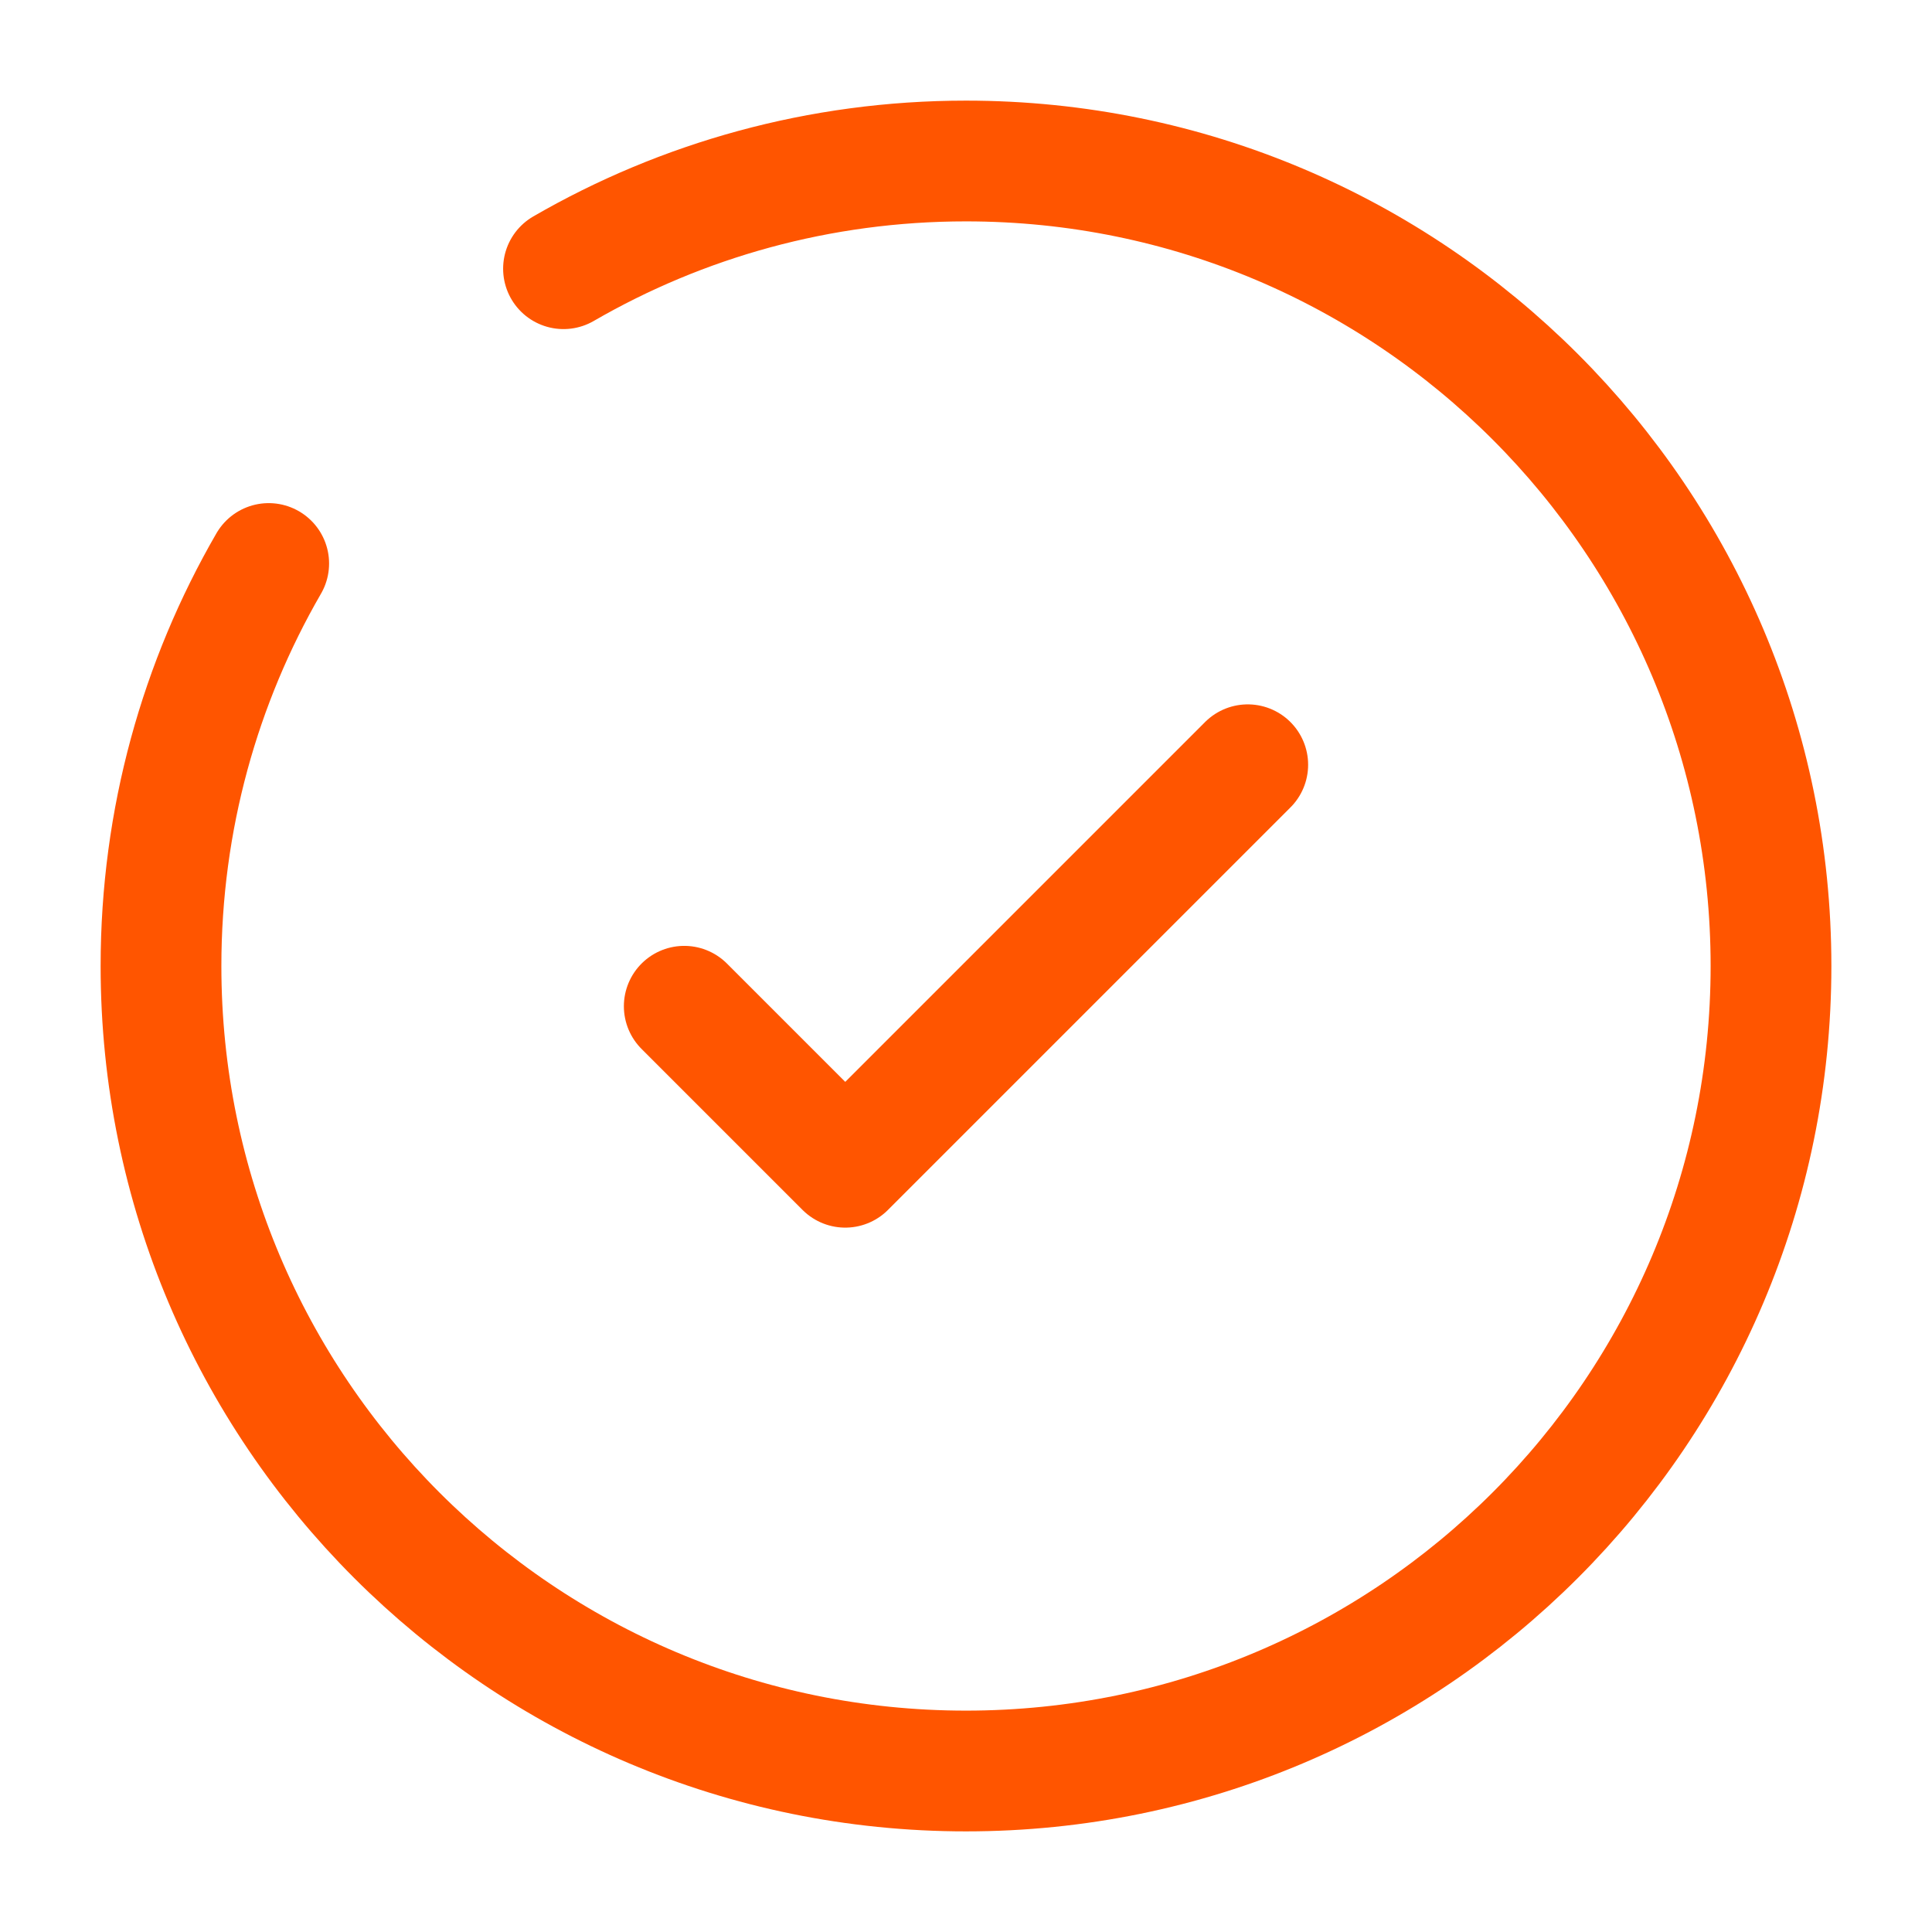
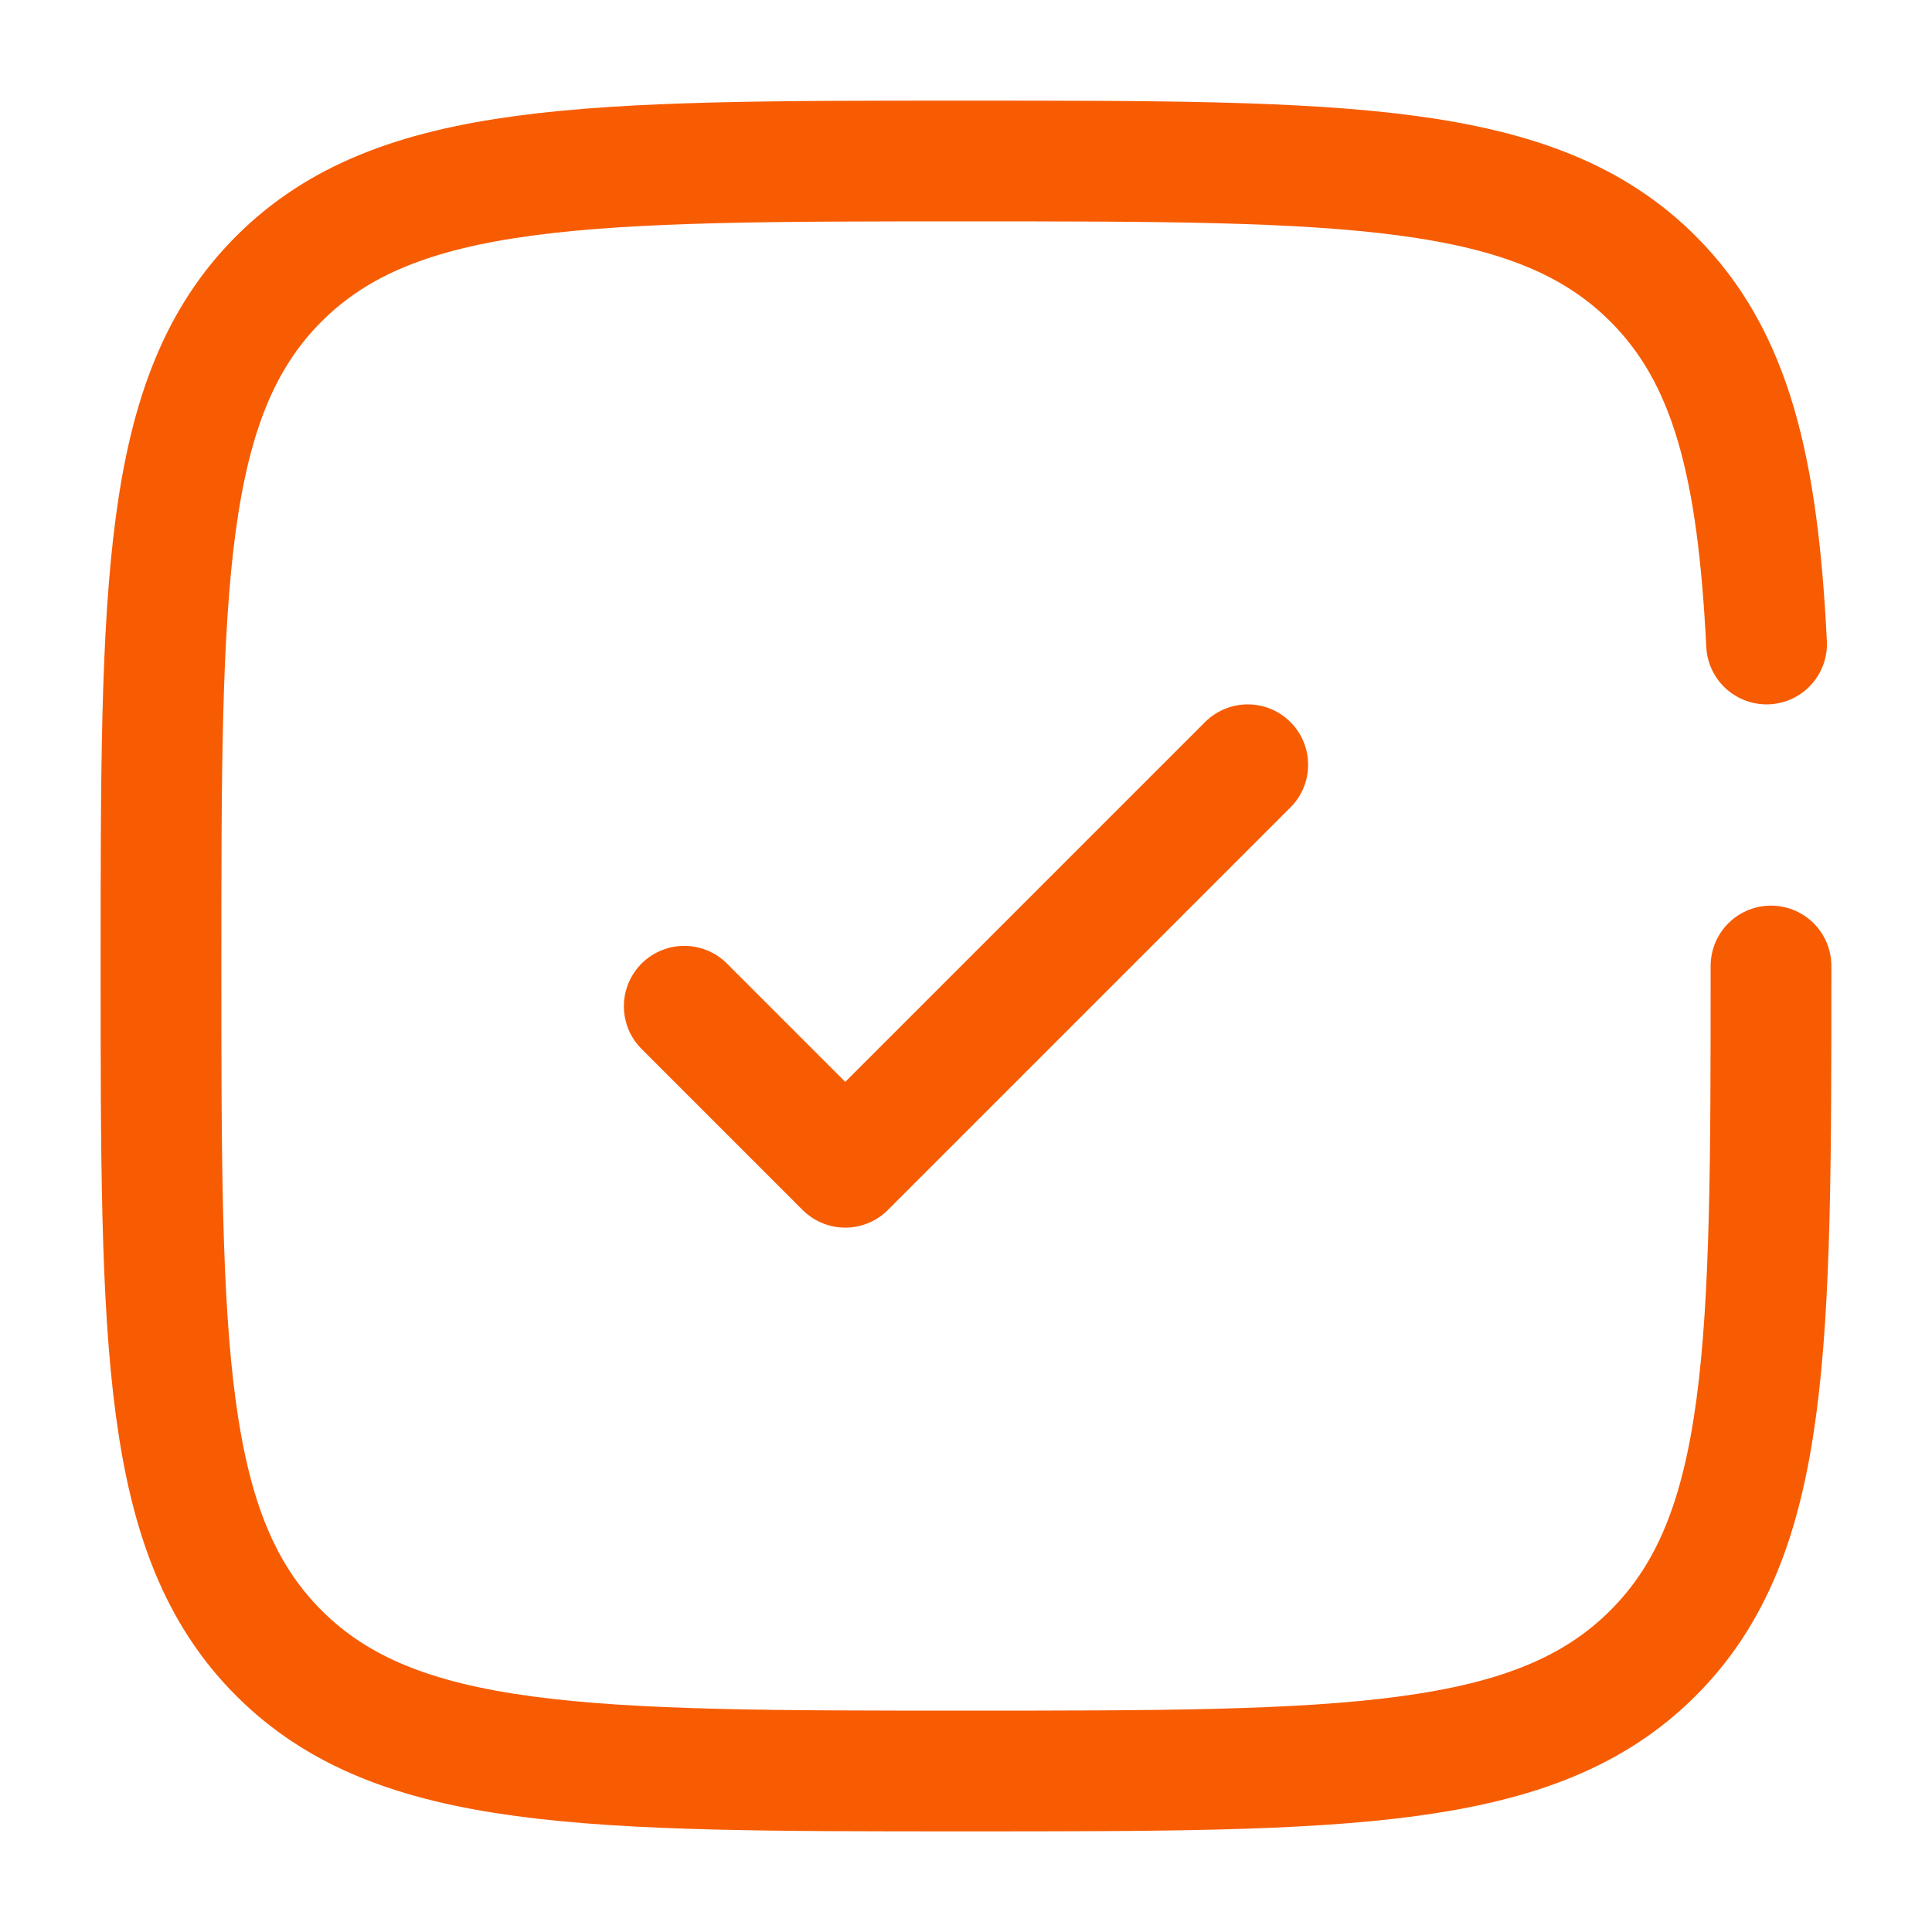
<svg xmlns="http://www.w3.org/2000/svg" width="800px" height="800px" viewBox="0 0 24 24" fill="none">
  <g id="SVGRepo_bgCarrier" stroke-width="0" />
  <g id="SVGRepo_tracerCarrier" stroke-linecap="round" stroke-linejoin="round" />
  <g id="SVGRepo_iconCarrier">
-     <path d="M8.5 12.5L10.5 14.5L15.5 9.5" stroke="#ff5500" stroke-width="1.5" stroke-linecap="round" stroke-linejoin="round" />
-     <path d="M7 3.338C8.471 2.487 10.179 2 12 2C17.523 2 22 6.477 22 12C22 17.523 17.523 22 12 22C6.477 22 2 17.523 2 12C2 10.179 2.487 8.471 3.338 7" stroke="#ff5500" stroke-width="1.5" stroke-linecap="round" />
+     <path d="M8.5 12.5L10.5 14.5L15.5 9.5" stroke="#f75c03" stroke-width="1.5" stroke-linecap="round" stroke-linejoin="round" />
+     <path d="M22 12C22 16.714 22 19.071 20.535 20.535C19.071 22 16.714 22 12 22C7.286 22 4.929 22 3.464 20.535C2 19.071 2 16.714 2 12C2 7.286 2 4.929 3.464 3.464C4.929 2 7.286 2 12 2C16.714 2 19.071 2 20.535 3.464C21.509 4.438 21.836 5.807 21.945 8" stroke="#f75c03" stroke-width="1.5" stroke-linecap="round" />
  </g>
</svg>
